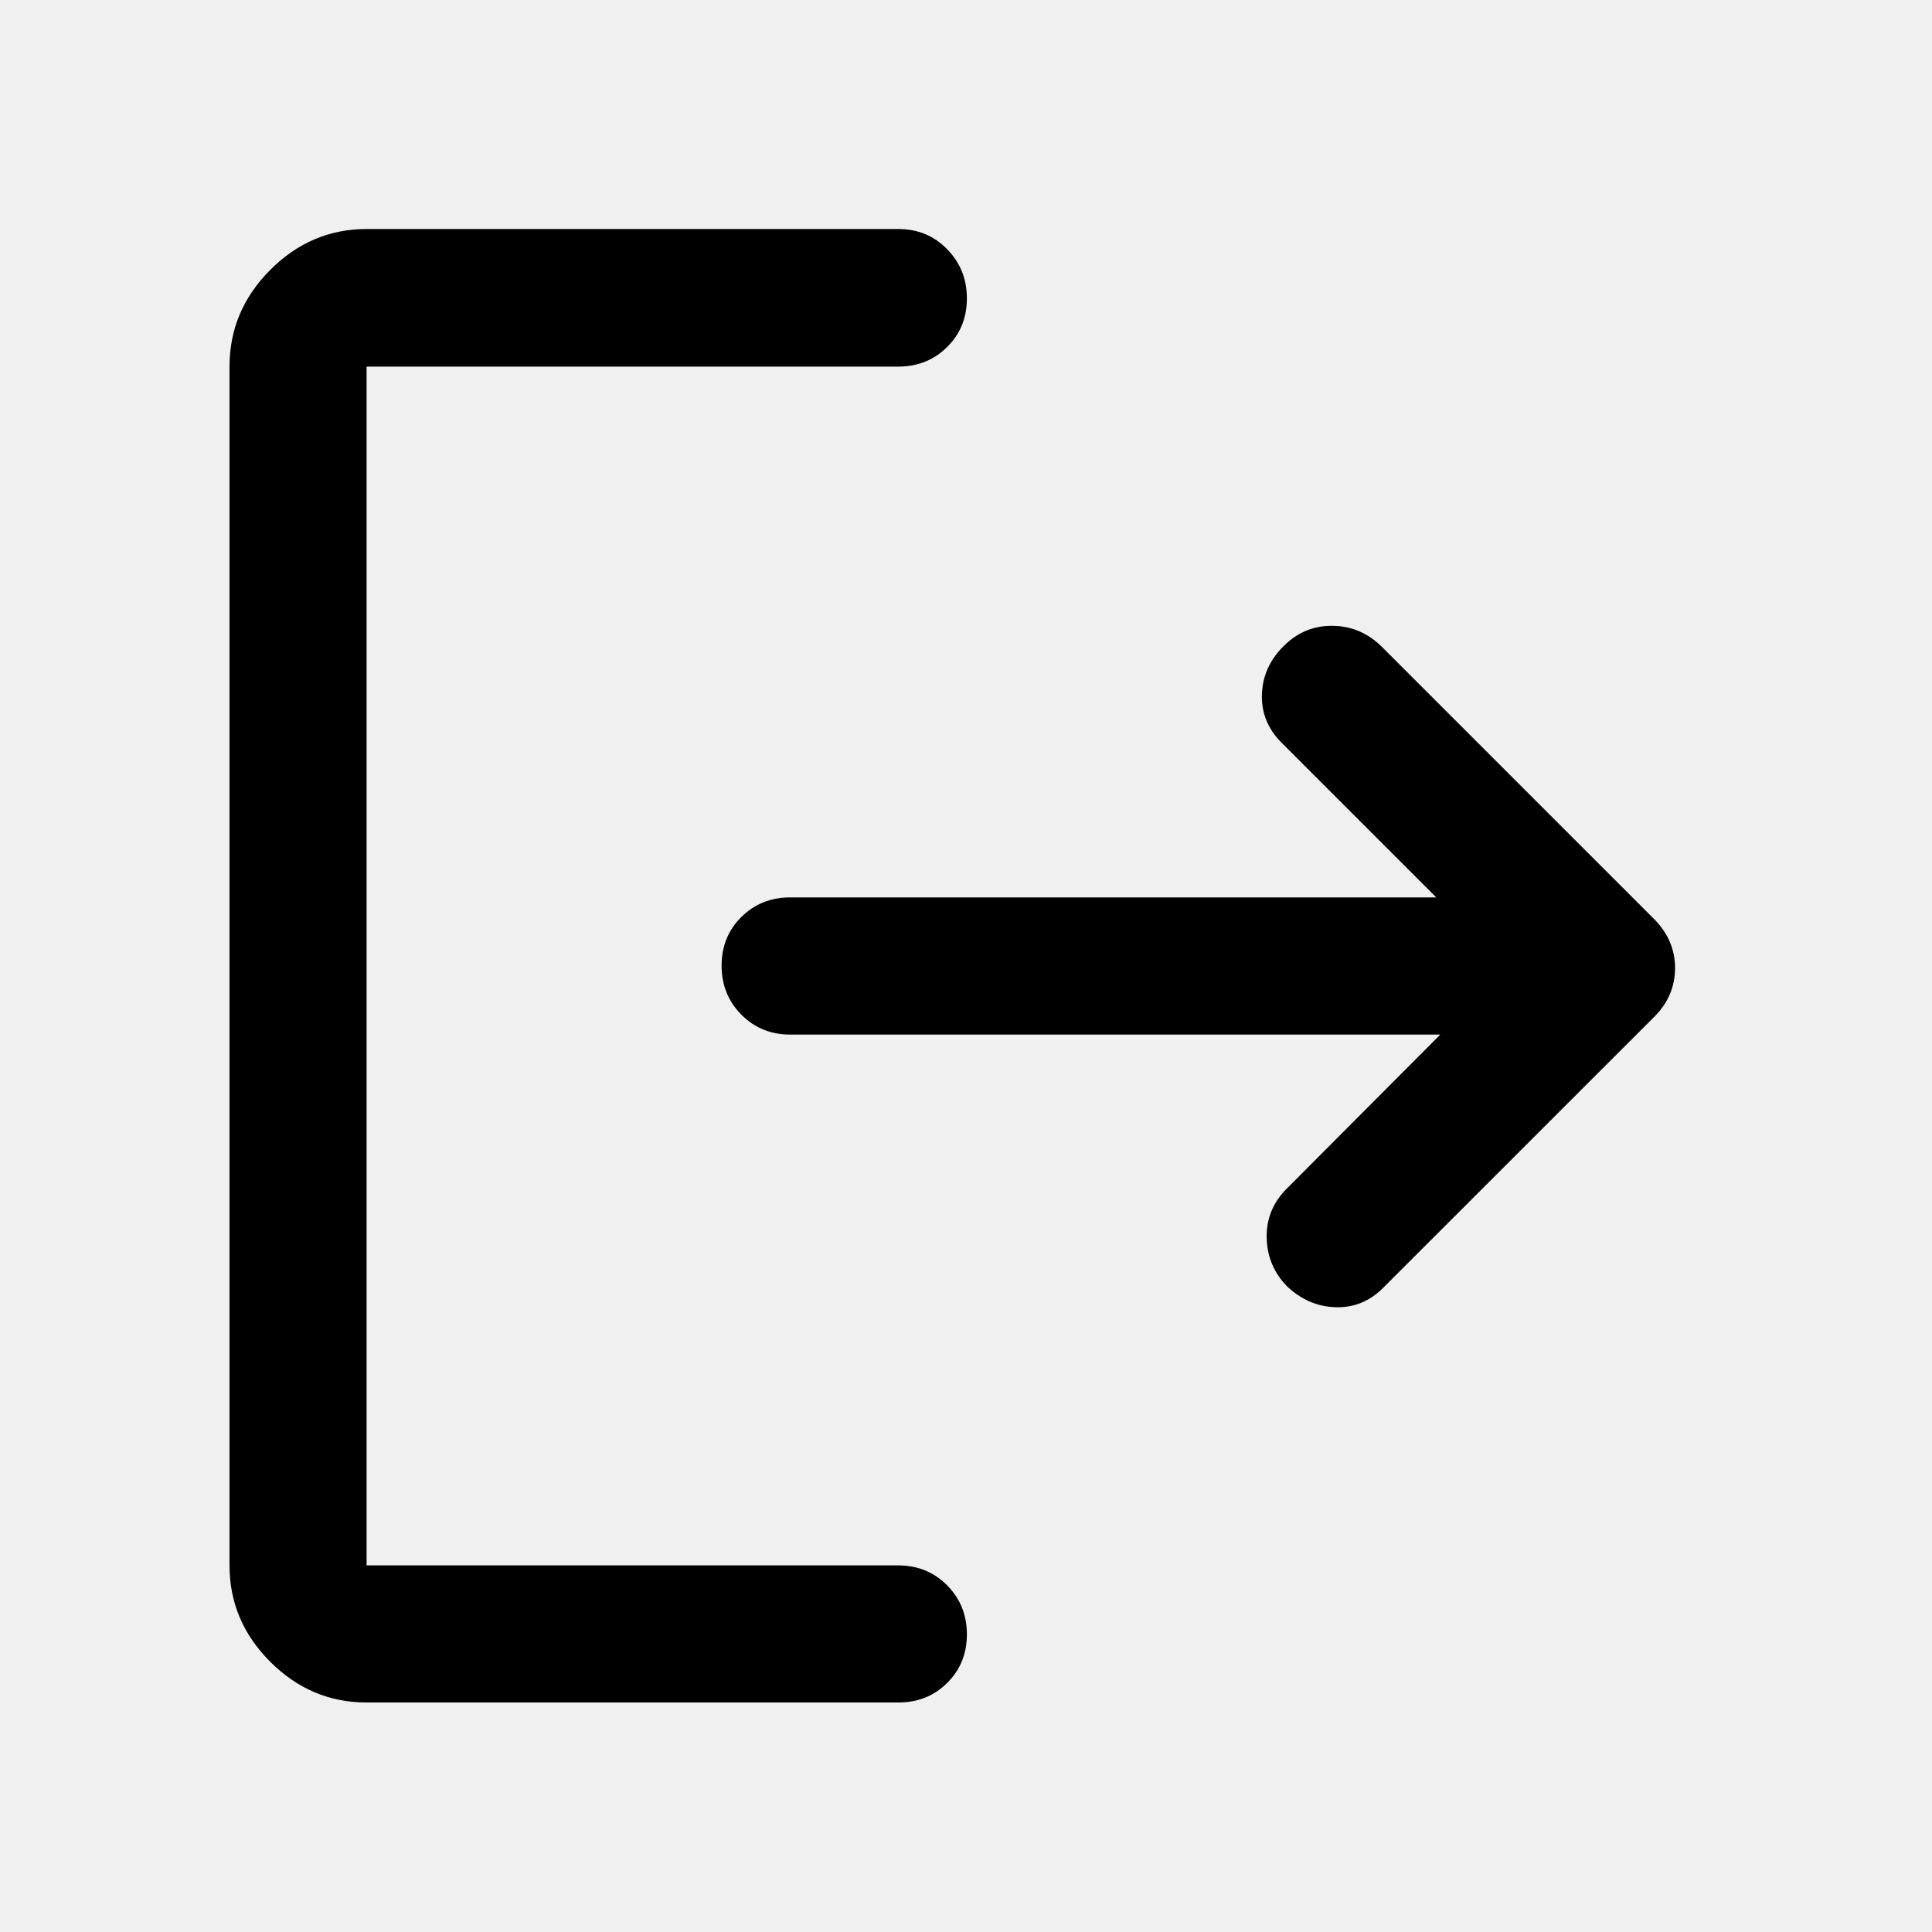
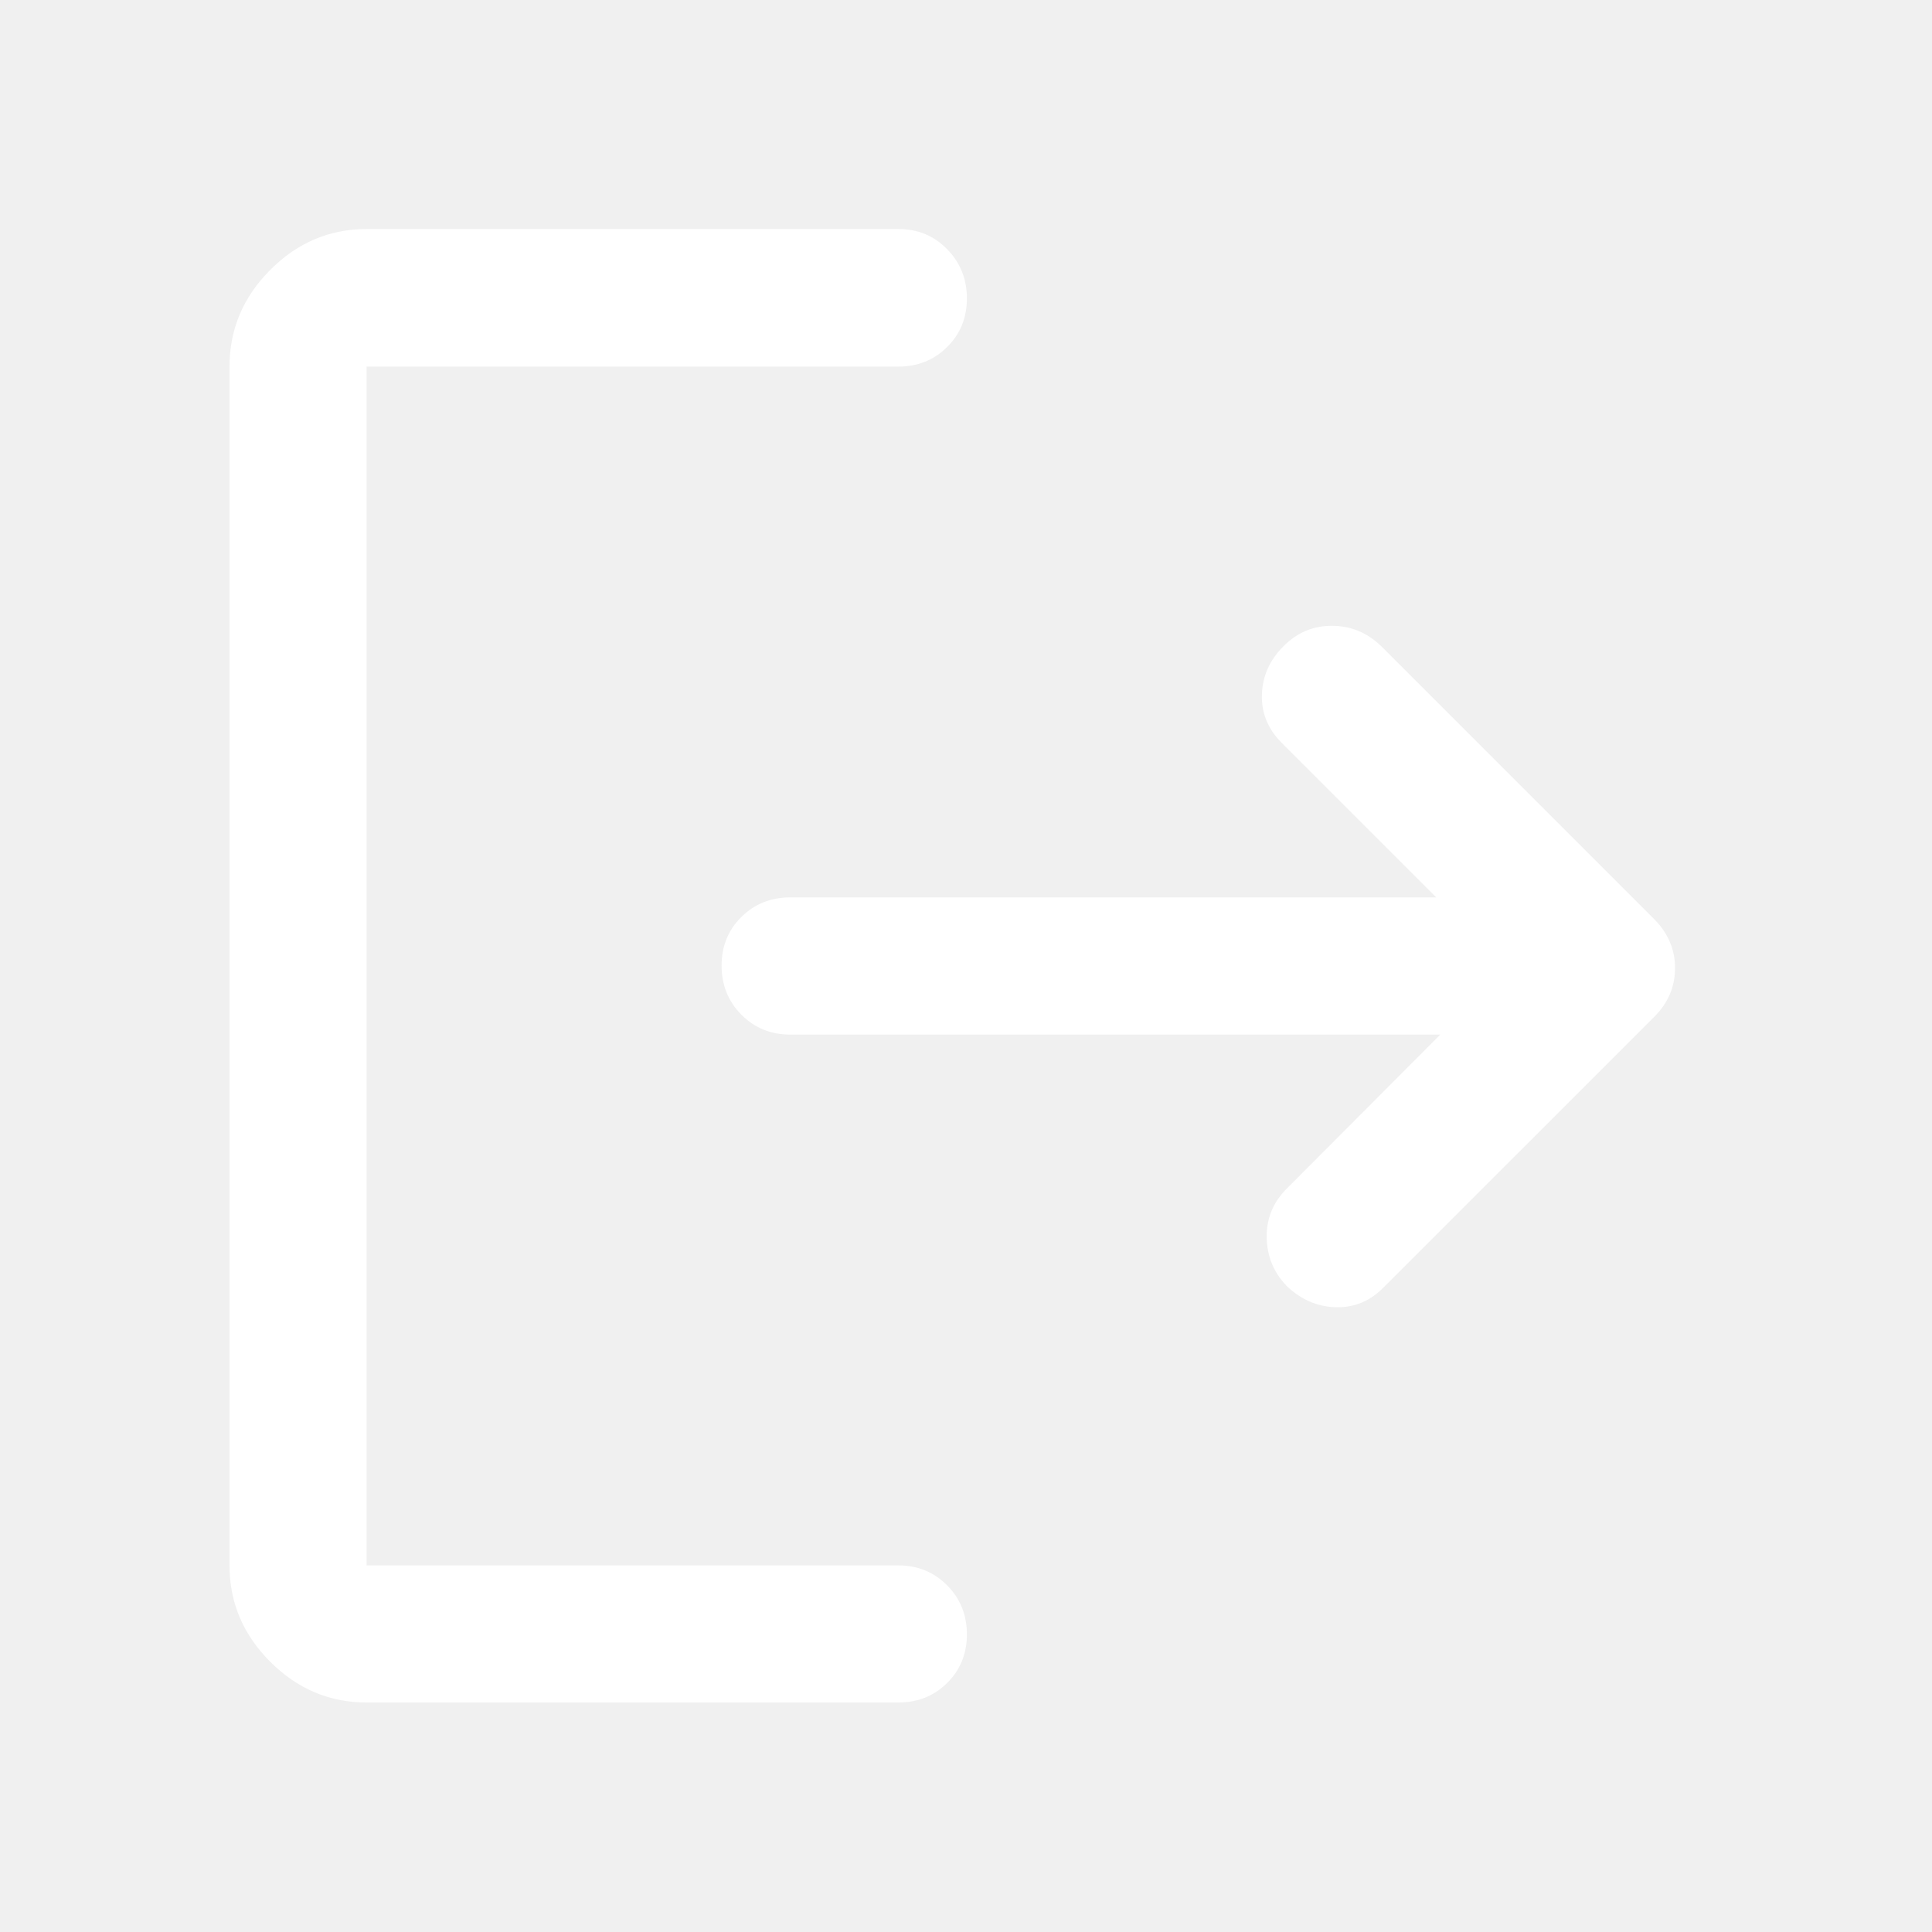
<svg xmlns="http://www.w3.org/2000/svg" width="24" height="24" viewBox="0 0 24 24" fill="none">
-   <path d="M4.554 21.149C4.094 21.149 3.695 20.981 3.357 20.643C3.019 20.305 2.851 19.906 2.851 19.446V4.554C2.851 4.092 3.019 3.692 3.357 3.353C3.695 3.014 4.094 2.845 4.554 2.845H11.159C11.4 2.845 11.602 2.928 11.765 3.095C11.929 3.262 12.011 3.466 12.011 3.707C12.011 3.948 11.929 4.15 11.765 4.311C11.602 4.473 11.4 4.554 11.159 4.554H4.554V19.446H11.159C11.4 19.446 11.602 19.529 11.765 19.693C11.929 19.858 12.011 20.061 12.011 20.302C12.011 20.544 11.929 20.745 11.765 20.907C11.602 21.069 11.4 21.149 11.159 21.149H4.554ZM17.892 12.852H9.816C9.575 12.852 9.373 12.769 9.21 12.605C9.046 12.44 8.964 12.237 8.964 11.995C8.964 11.754 9.046 11.552 9.21 11.391C9.373 11.229 9.575 11.148 9.816 11.148H17.842L15.919 9.225C15.749 9.054 15.668 8.854 15.676 8.625C15.684 8.395 15.774 8.197 15.944 8.028C16.113 7.857 16.316 7.772 16.551 7.774C16.786 7.776 16.989 7.862 17.162 8.031L20.559 11.428C20.725 11.6 20.808 11.799 20.808 12.026C20.808 12.253 20.725 12.452 20.559 12.622L17.187 15.993C17.02 16.163 16.822 16.245 16.593 16.239C16.363 16.232 16.16 16.144 15.984 15.975C15.82 15.805 15.738 15.602 15.735 15.366C15.733 15.13 15.819 14.927 15.994 14.756L17.892 12.852Z" fill="black" />
+   <path d="M4.554 21.149C4.094 21.149 3.695 20.981 3.357 20.643C3.019 20.305 2.851 19.906 2.851 19.446V4.554C2.851 4.092 3.019 3.692 3.357 3.353C3.695 3.014 4.094 2.845 4.554 2.845H11.159C11.4 2.845 11.602 2.928 11.765 3.095C11.929 3.262 12.011 3.466 12.011 3.707C12.011 3.948 11.929 4.15 11.765 4.311C11.602 4.473 11.4 4.554 11.159 4.554H4.554V19.446H11.159C11.4 19.446 11.602 19.529 11.765 19.693C11.929 19.858 12.011 20.061 12.011 20.302C12.011 20.544 11.929 20.745 11.765 20.907C11.602 21.069 11.4 21.149 11.159 21.149H4.554ZM17.892 12.852H9.816C9.575 12.852 9.373 12.769 9.21 12.605C9.046 12.44 8.964 12.237 8.964 11.995C8.964 11.754 9.046 11.552 9.21 11.391C9.373 11.229 9.575 11.148 9.816 11.148H17.842L15.919 9.225C15.749 9.054 15.668 8.854 15.676 8.625C15.684 8.395 15.774 8.197 15.944 8.028C16.113 7.857 16.316 7.772 16.551 7.774C16.786 7.776 16.989 7.862 17.162 8.031L20.559 11.428C20.725 11.6 20.808 11.799 20.808 12.026C20.808 12.253 20.725 12.452 20.559 12.622L17.187 15.993C17.02 16.163 16.822 16.245 16.593 16.239C16.363 16.232 16.16 16.144 15.984 15.975C15.82 15.805 15.738 15.602 15.735 15.366C15.733 15.13 15.819 14.927 15.994 14.756L17.892 12.852Z" fill="white" />
</svg>
